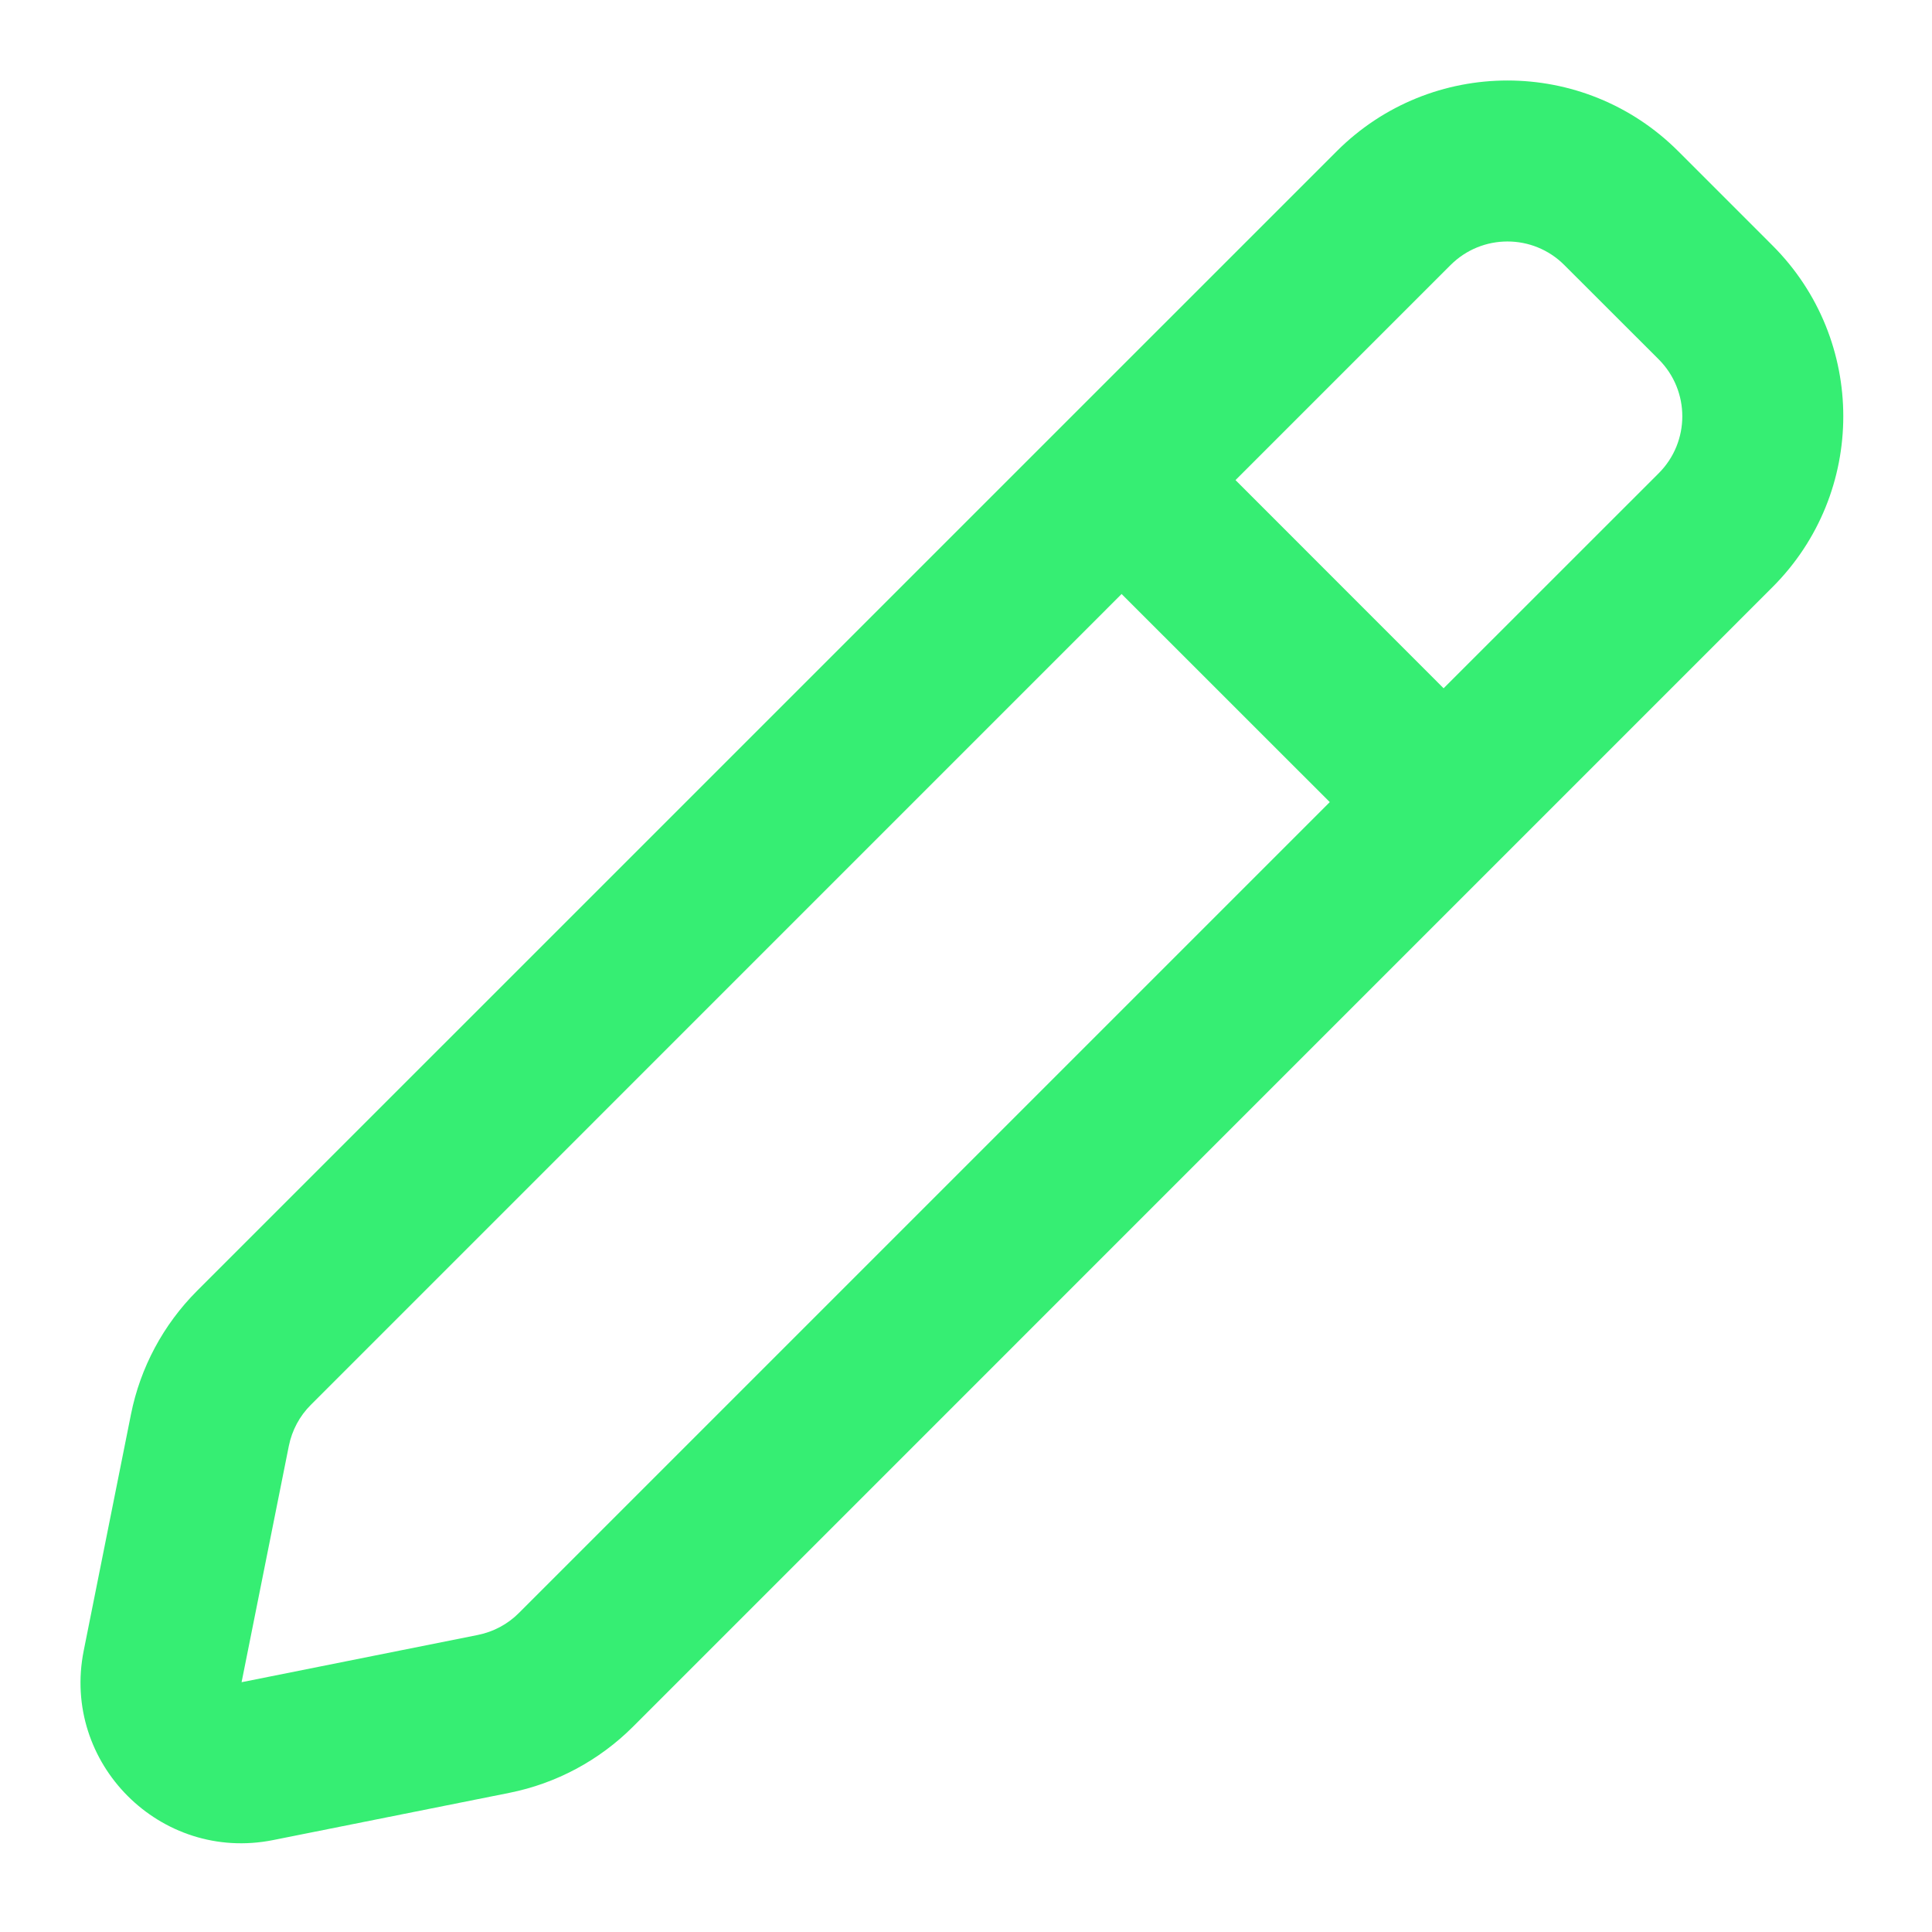
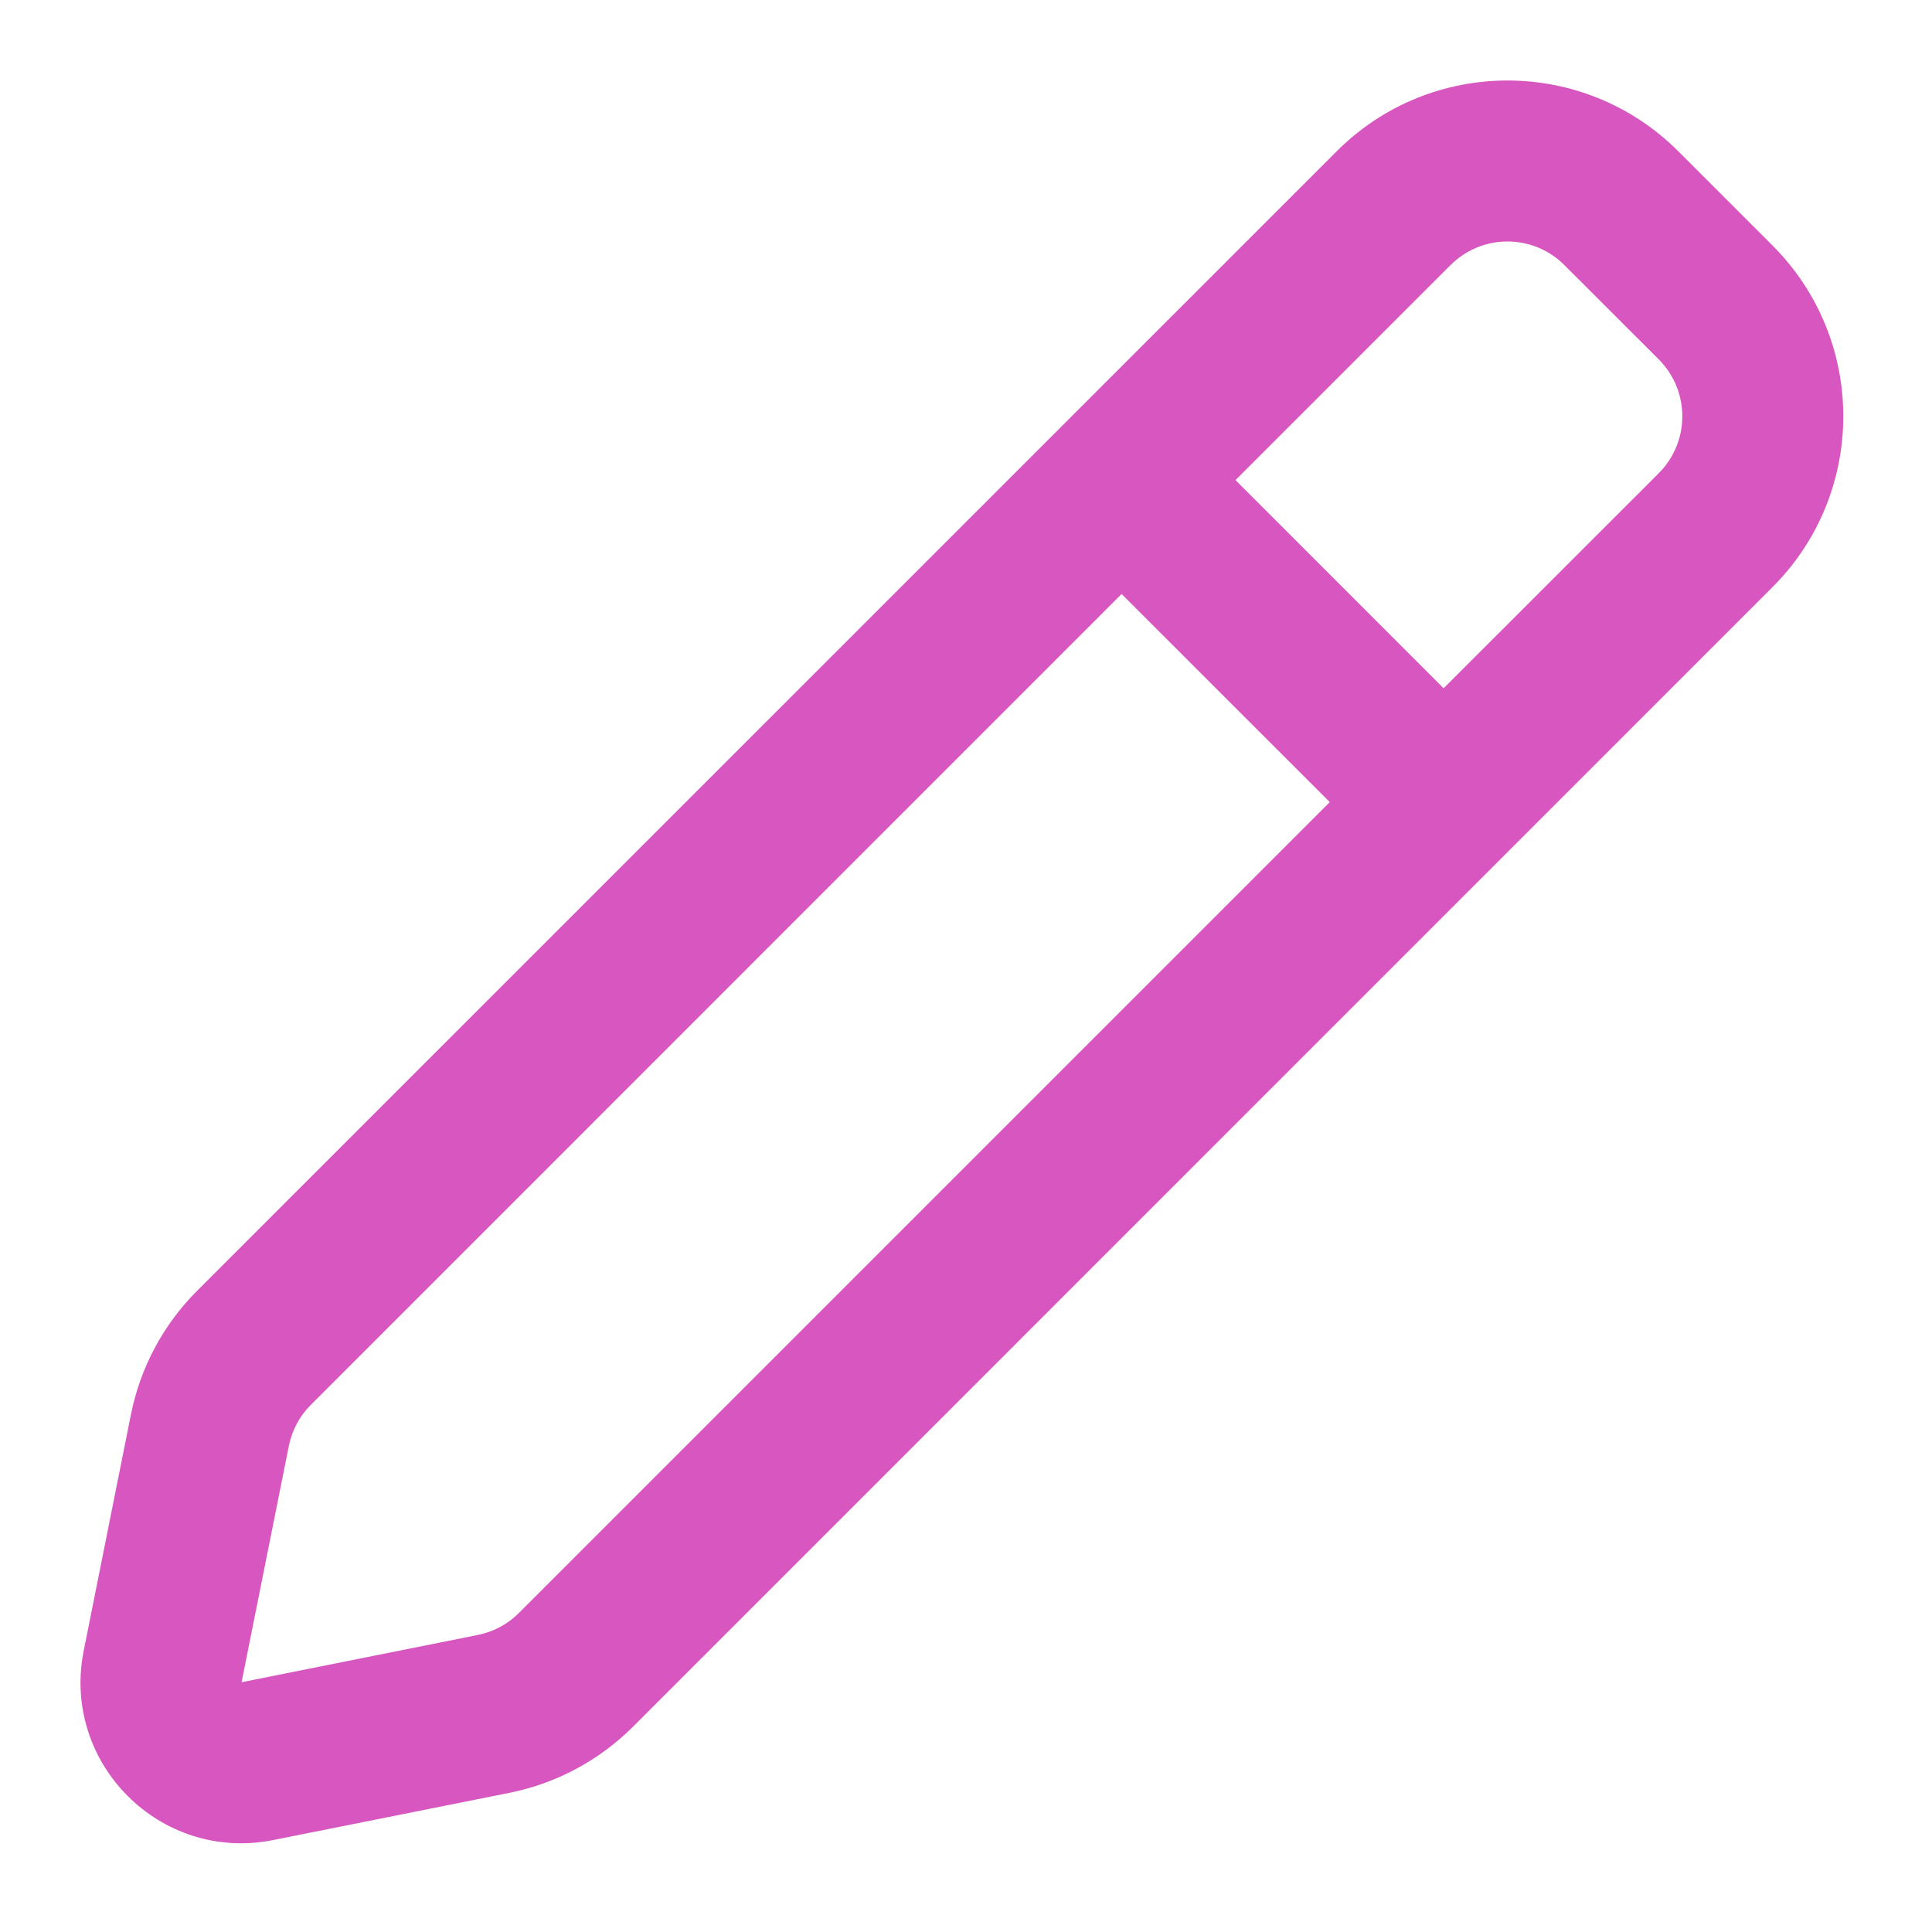
<svg xmlns="http://www.w3.org/2000/svg" width="800px" height="800px" viewBox="0 0 24 24" fill="none">
-   <path fill-rule="evenodd" clip-rule="evenodd" d="M20.848 1.879C19.676 0.707 17.777 0.707 16.605 1.879L2.447 16.036C2.029 16.455 1.743 16.988 1.627 17.569L1.04 20.505C0.76 21.904 1.994 23.138 3.393 22.858L6.329 22.271C6.909 22.155 7.443 21.869 7.862 21.451L22.019 7.293C23.191 6.121 23.191 4.222 22.019 3.05L20.848 1.879ZM18.019 3.293C18.41 2.902 19.043 2.902 19.433 3.293L20.605 4.464C20.996 4.855 20.996 5.488 20.605 5.879L17.933 8.55L15.348 5.964L18.019 3.293ZM13.933 7.379L3.862 17.451C3.722 17.59 3.627 17.768 3.588 17.962L3.001 20.897L5.936 20.31C6.13 20.271 6.308 20.176 6.447 20.036L16.519 9.964L13.933 7.379Z" fill="#36EE73" />
+   <path fill-rule="evenodd" clip-rule="evenodd" d="M20.848 1.879C19.676 0.707 17.777 0.707 16.605 1.879L2.447 16.036C2.029 16.455 1.743 16.988 1.627 17.569L1.04 20.505C0.76 21.904 1.994 23.138 3.393 22.858L6.329 22.271C6.909 22.155 7.443 21.869 7.862 21.451L22.019 7.293C23.191 6.121 23.191 4.222 22.019 3.05L20.848 1.879ZM18.019 3.293C18.41 2.902 19.043 2.902 19.433 3.293L20.605 4.464C20.996 4.855 20.996 5.488 20.605 5.879L17.933 8.55L15.348 5.964L18.019 3.293ZM13.933 7.379L3.862 17.451C3.722 17.59 3.627 17.768 3.588 17.962L3.001 20.897L5.936 20.31C6.13 20.271 6.308 20.176 6.447 20.036L16.519 9.964L13.933 7.379Z" fill="#D756BF" />
</svg>
